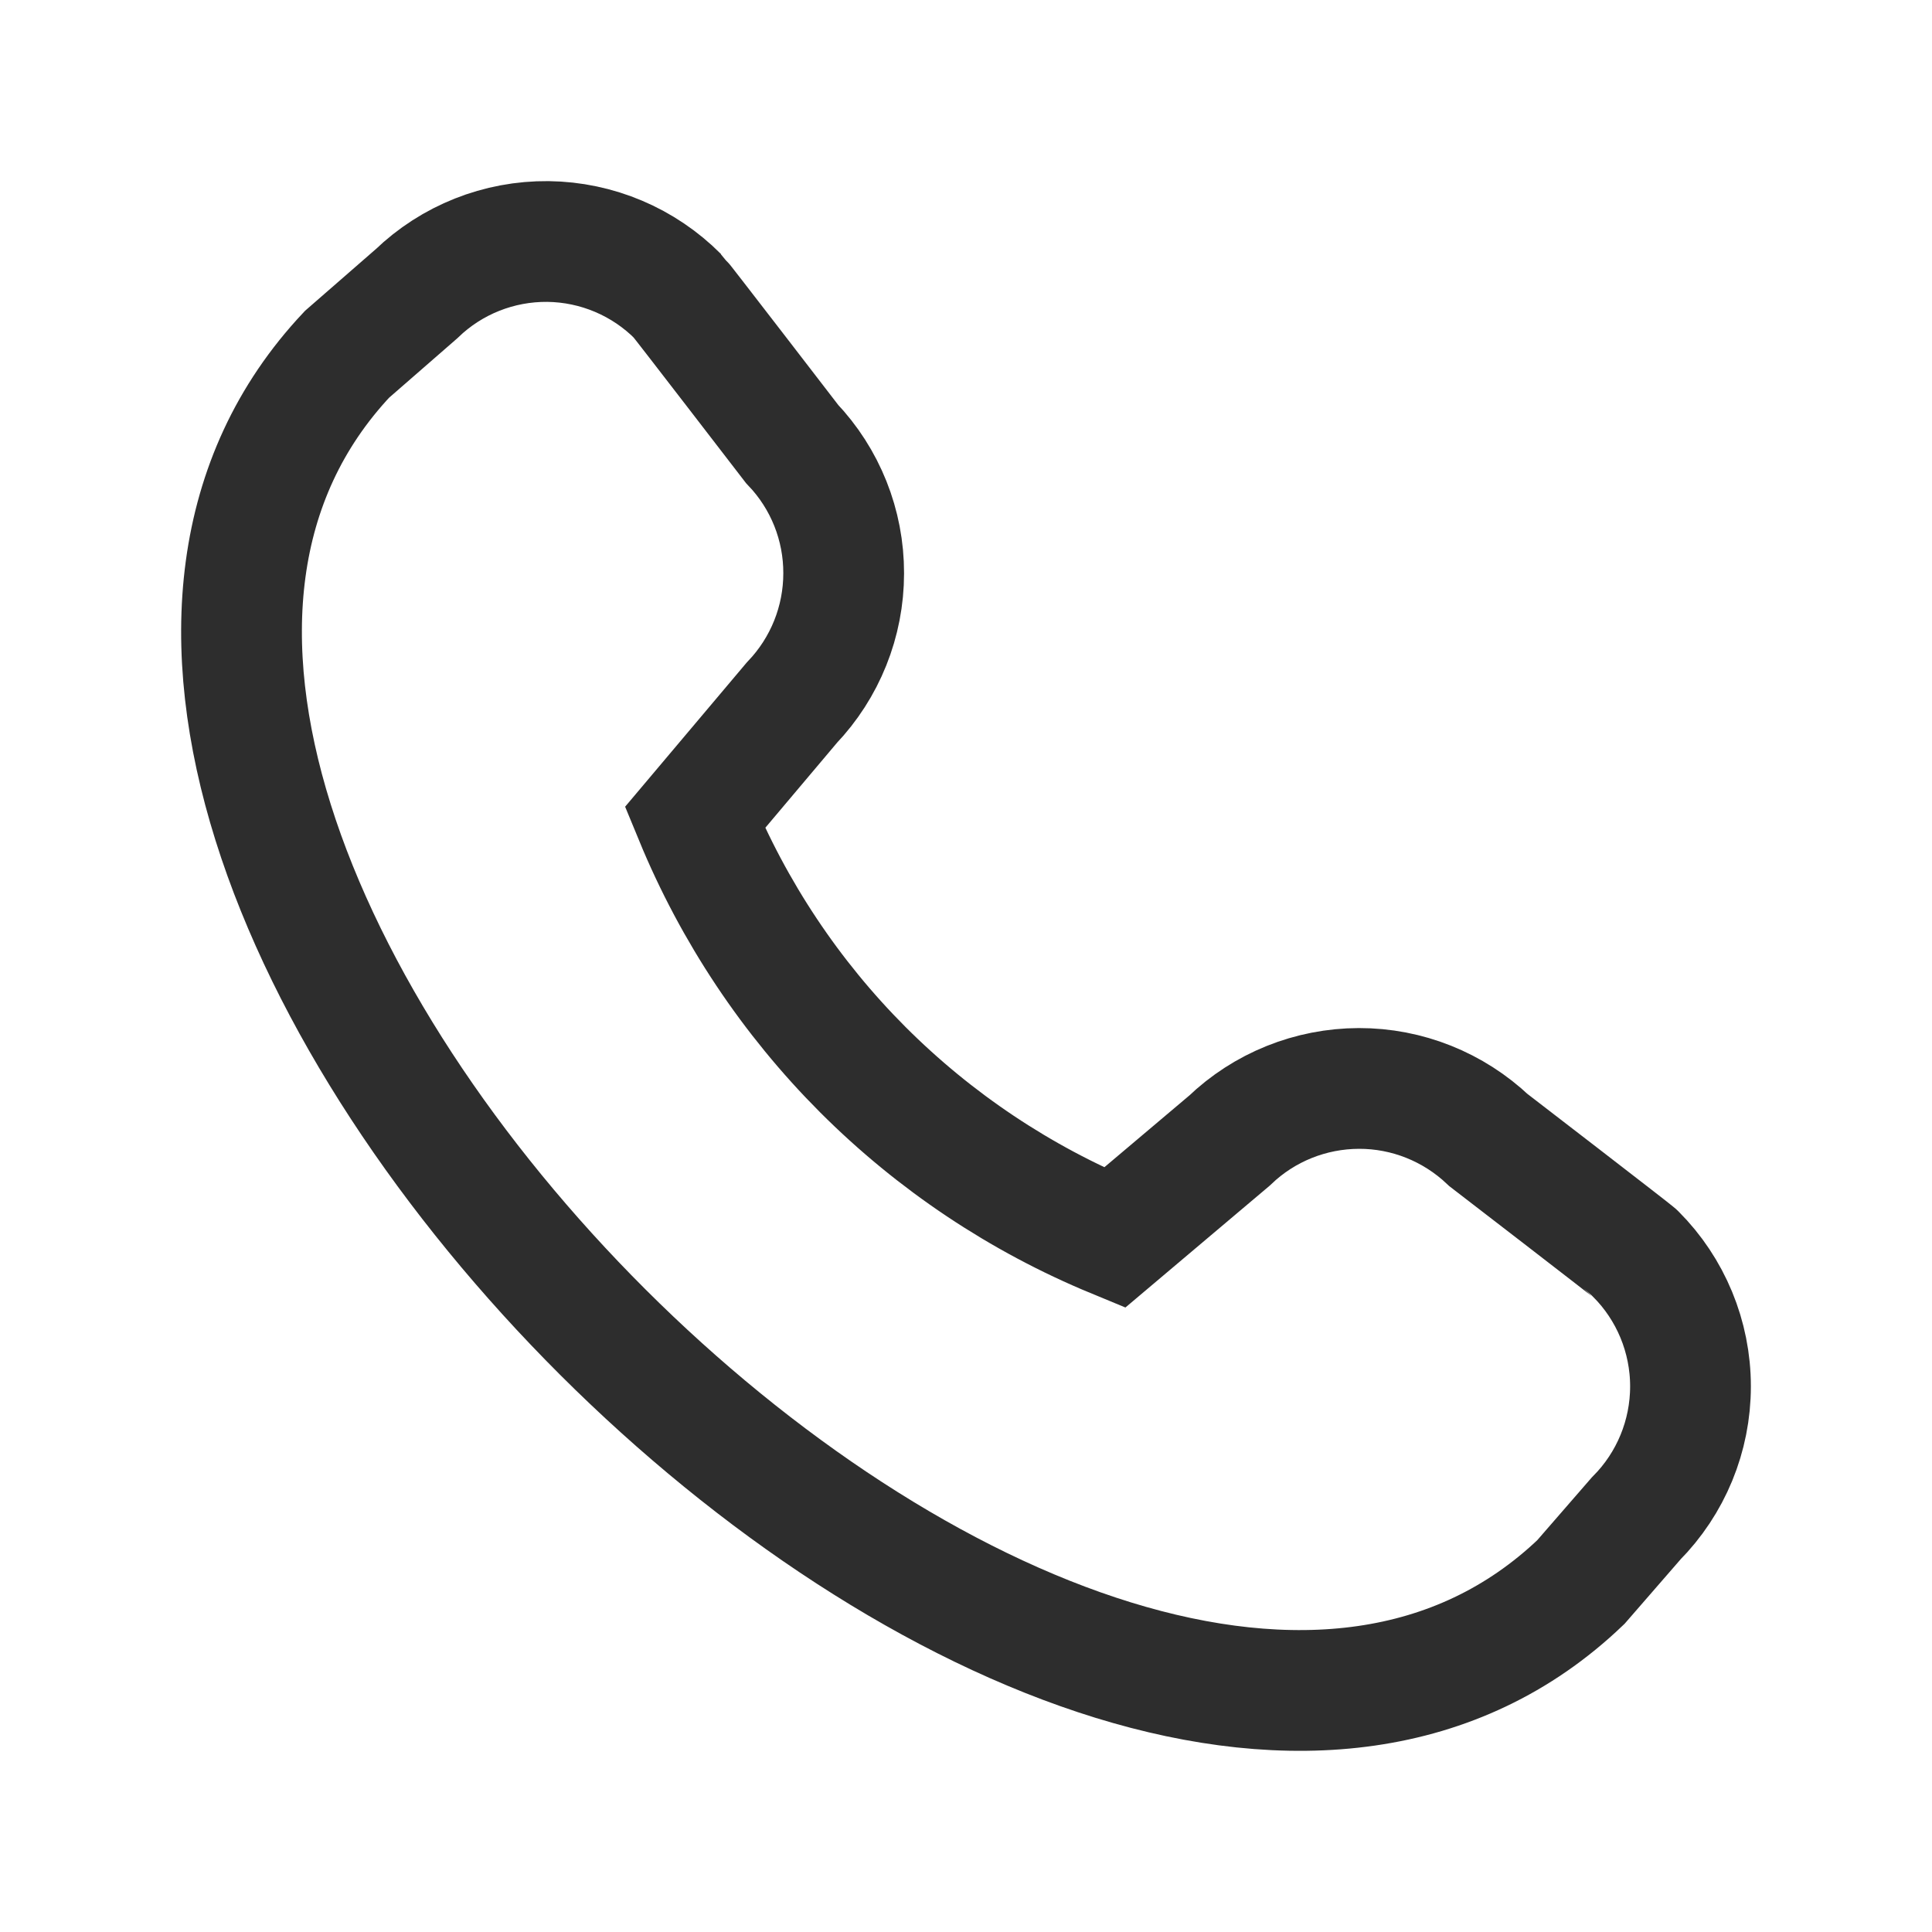
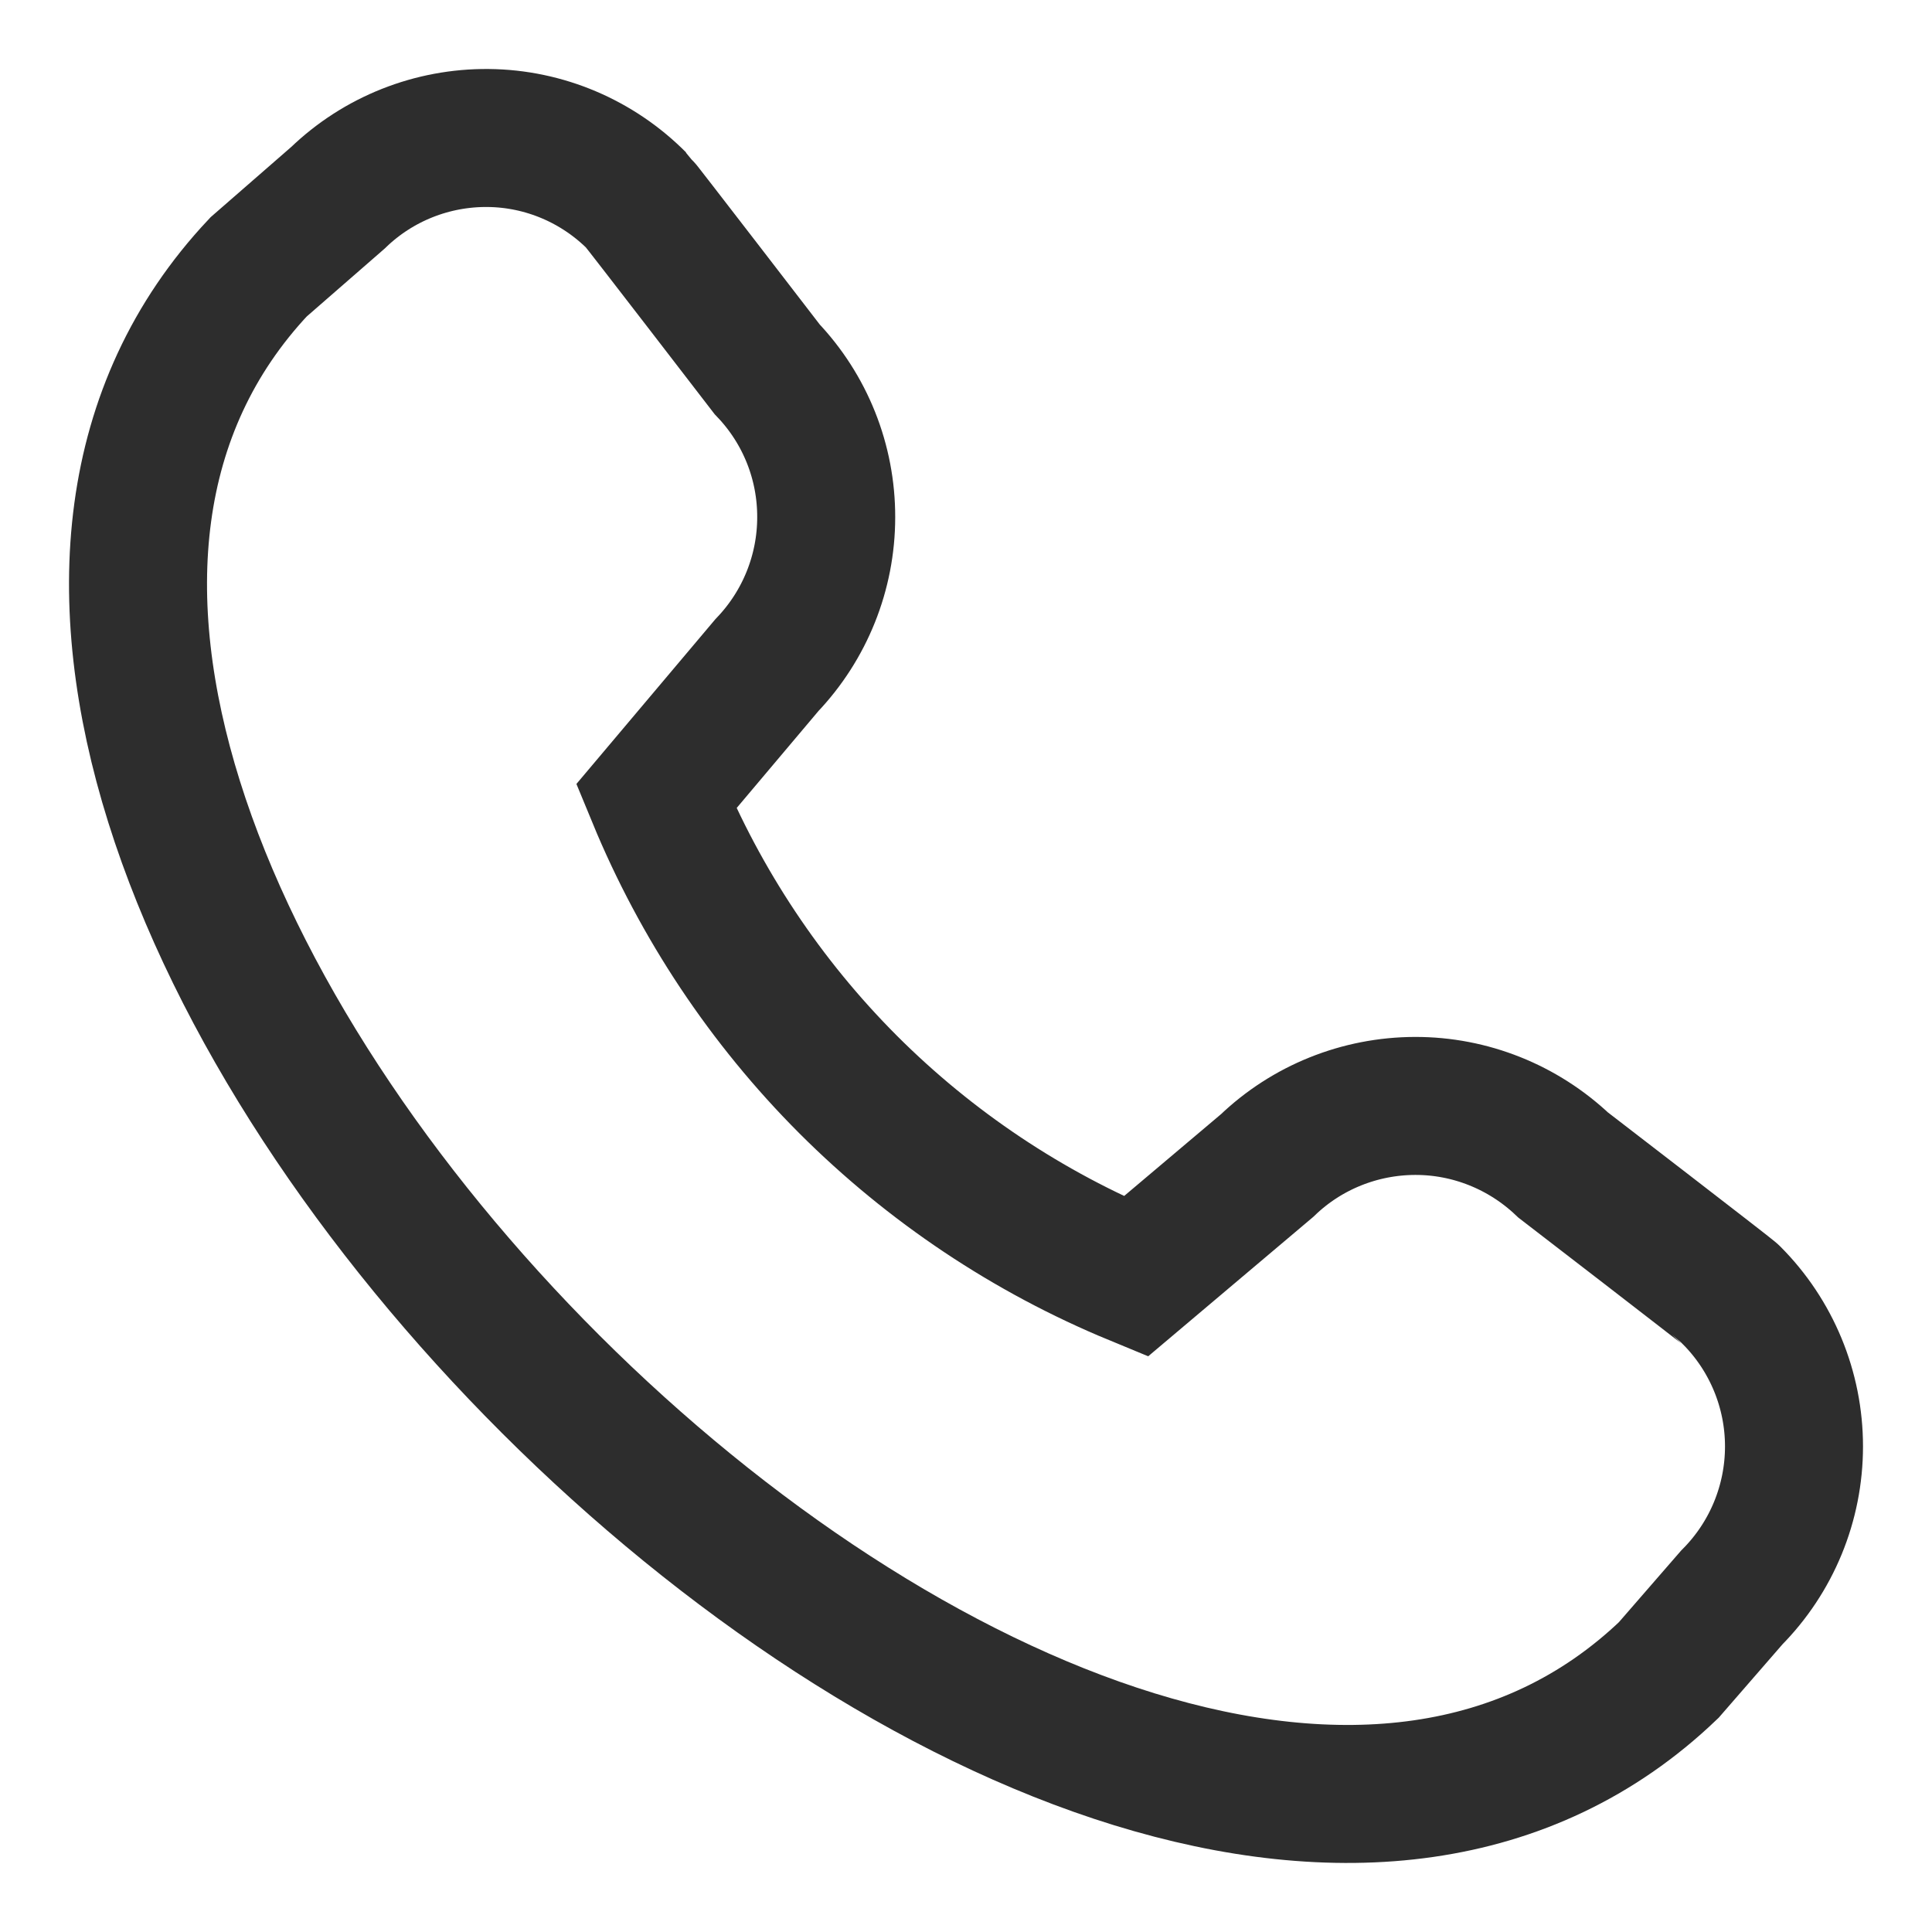
- <svg xmlns="http://www.w3.org/2000/svg" width="16" height="16" viewBox="0 0 16 16" fill="none">
-   <path d="M13.547 10.386C13.533 10.37 12.327 9.442 12.327 9.442C12.037 9.167 11.653 9.013 11.254 9.014C10.854 9.015 10.47 9.169 10.182 9.446L9.23 10.25C8.45 9.928 7.742 9.455 7.145 8.858C6.549 8.261 6.077 7.552 5.755 6.771L6.557 5.82C6.833 5.531 6.987 5.147 6.987 4.748C6.988 4.349 6.835 3.965 6.559 3.676C6.559 3.676 5.633 2.472 5.617 2.457C5.331 2.169 4.944 2.005 4.538 2C4.132 1.996 3.741 2.151 3.449 2.433L2.874 2.934C-0.993 7.046 8.985 17.029 13.092 13.102L13.549 12.576C13.838 12.285 14 11.892 14 11.481C14 11.071 13.837 10.676 13.547 10.386Z" stroke="#2D2D2D" />
+ <svg xmlns="http://www.w3.org/2000/svg" width="14" height="14" viewBox="0 0 14 14" fill="none">
+   <path d="M12.547 9.386C12.533 9.37 11.327 8.442 11.327 8.442C11.037 8.167 10.653 8.013 10.254 8.014C9.854 8.015 9.47 8.169 9.182 8.446L8.23 9.25C7.45 8.928 6.742 8.455 6.145 7.858C5.549 7.261 5.077 6.552 4.755 5.771L5.557 4.82C5.833 4.531 5.987 4.147 5.987 3.748C5.988 3.349 5.835 2.965 5.559 2.676C5.559 2.676 4.633 1.472 4.617 1.457C4.331 1.169 3.944 1.004 3.538 1C3.132 0.996 2.741 1.151 2.449 1.433L1.874 1.934C-1.993 6.046 7.985 16.029 12.092 12.102L12.549 11.576C12.838 11.285 13 10.892 13 10.481C13 10.071 12.837 9.676 12.547 9.386Z" stroke="#2D2D2D" />
</svg>
